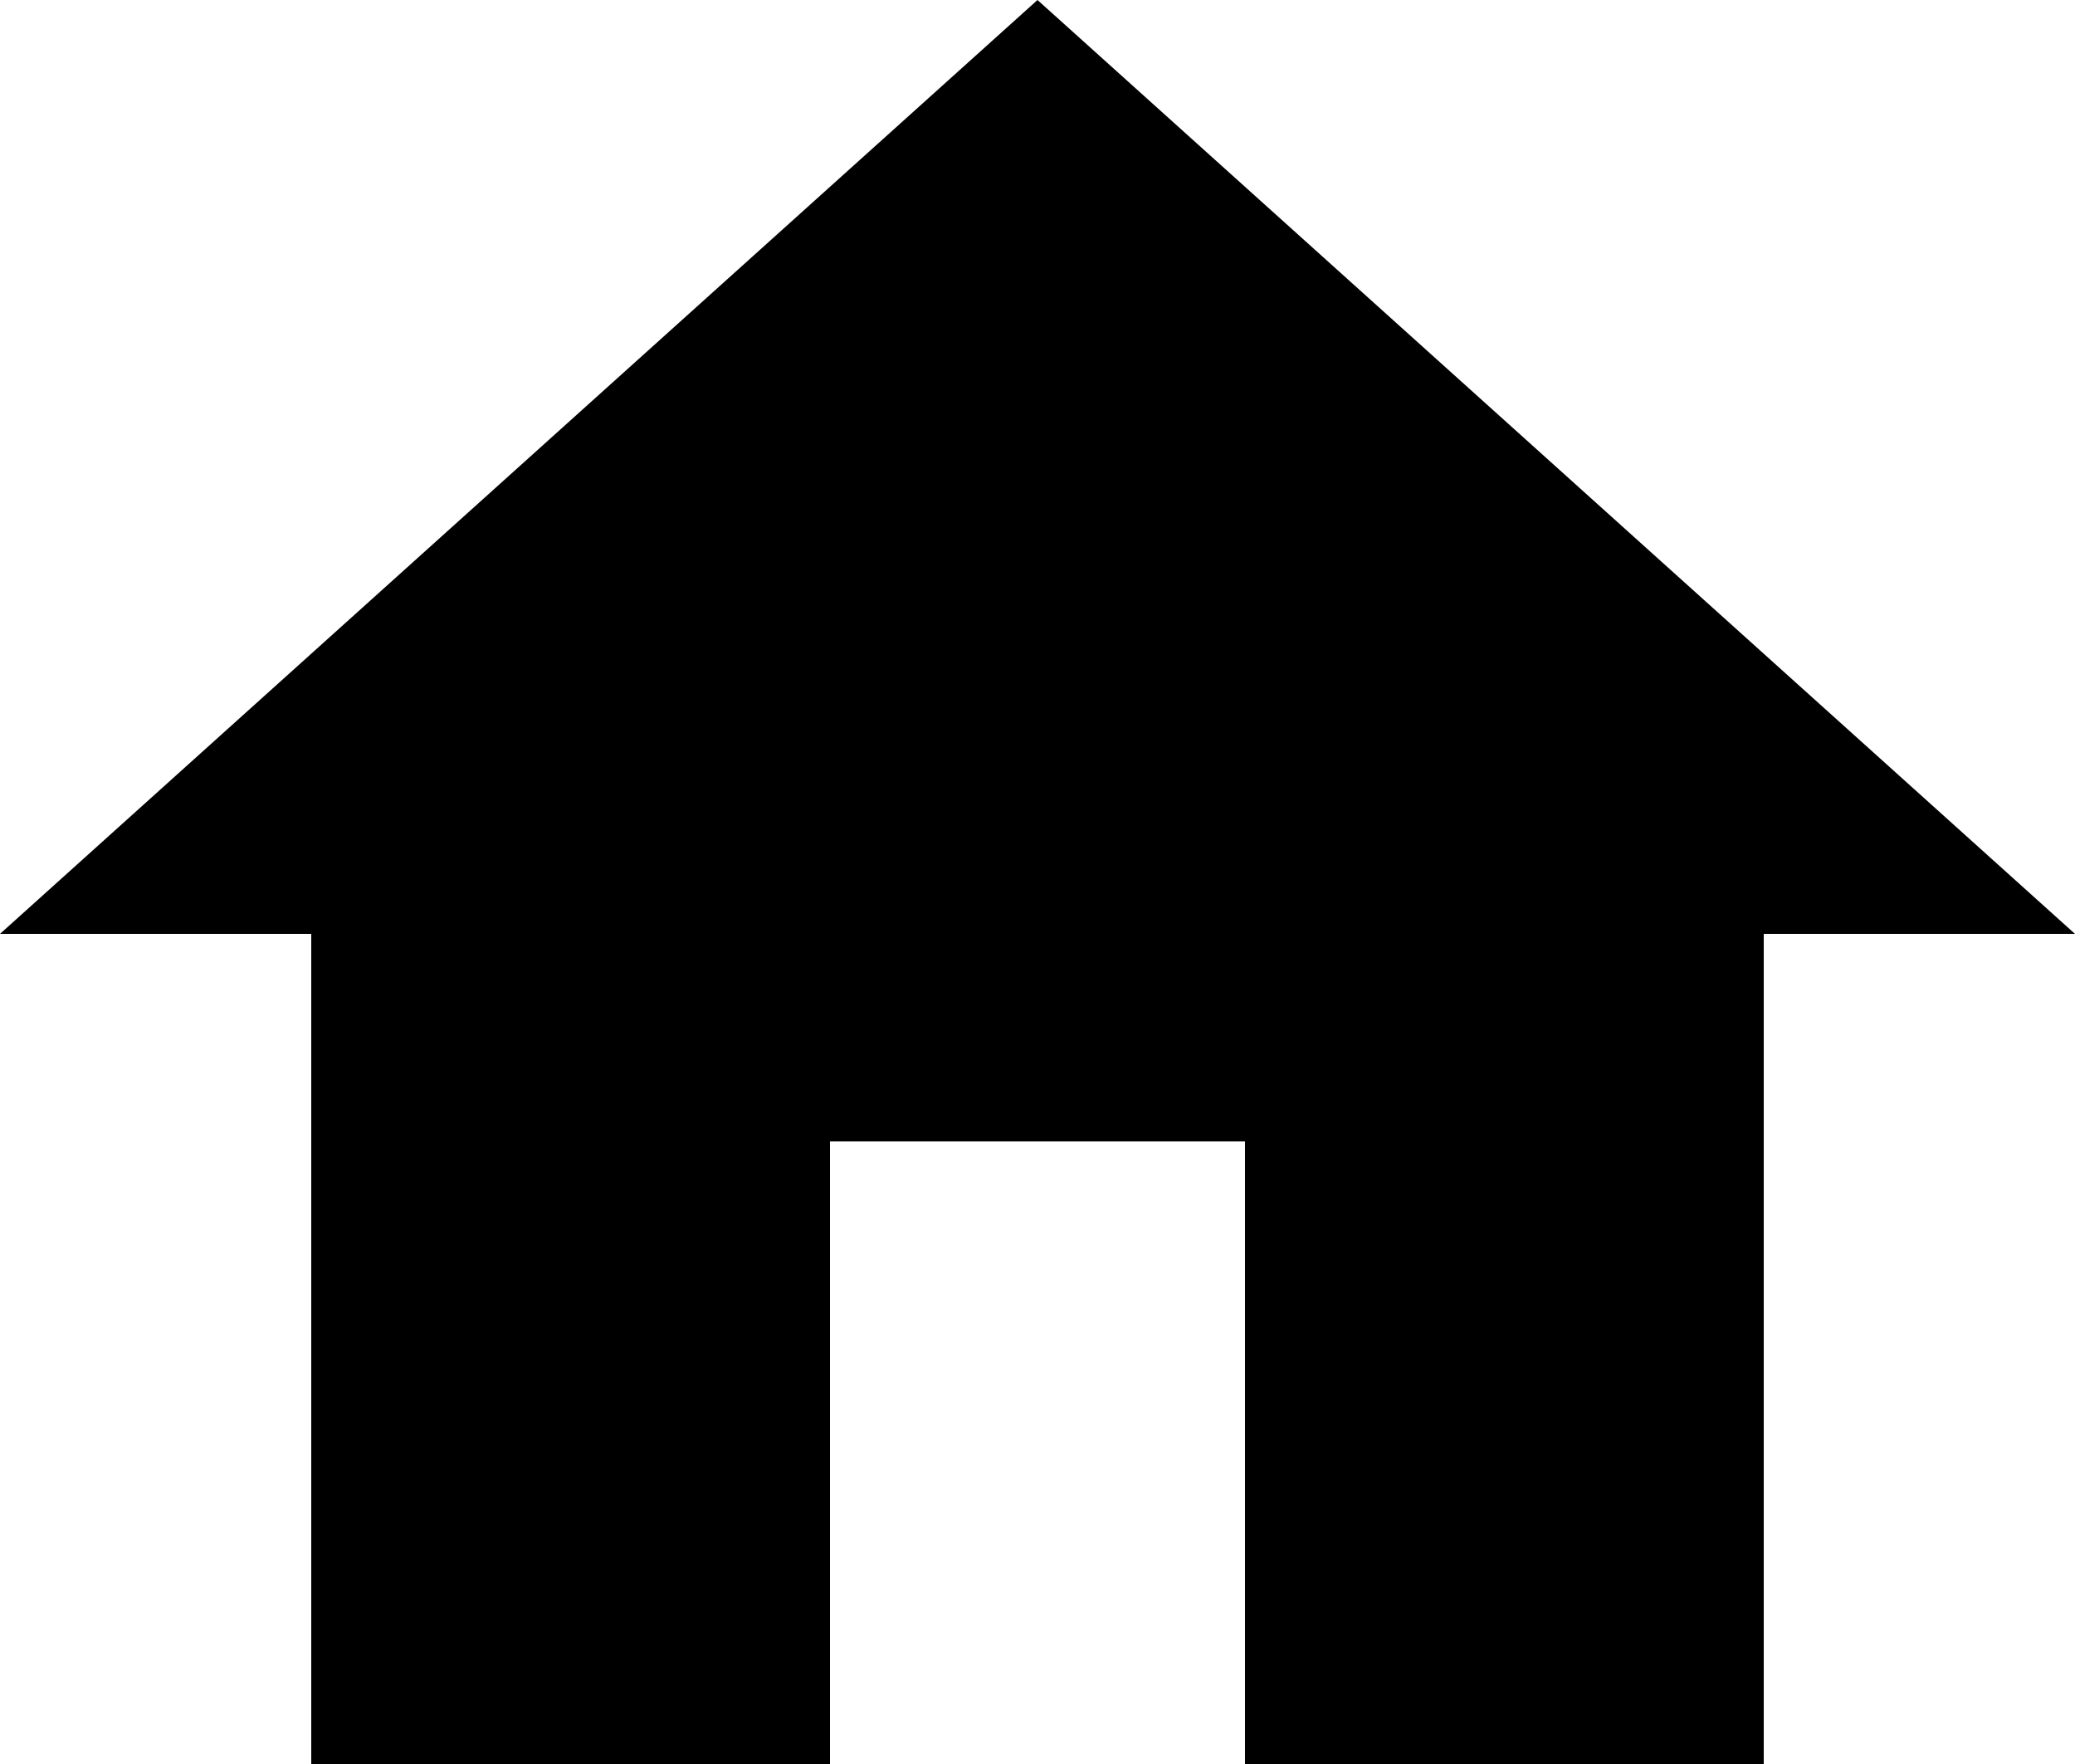
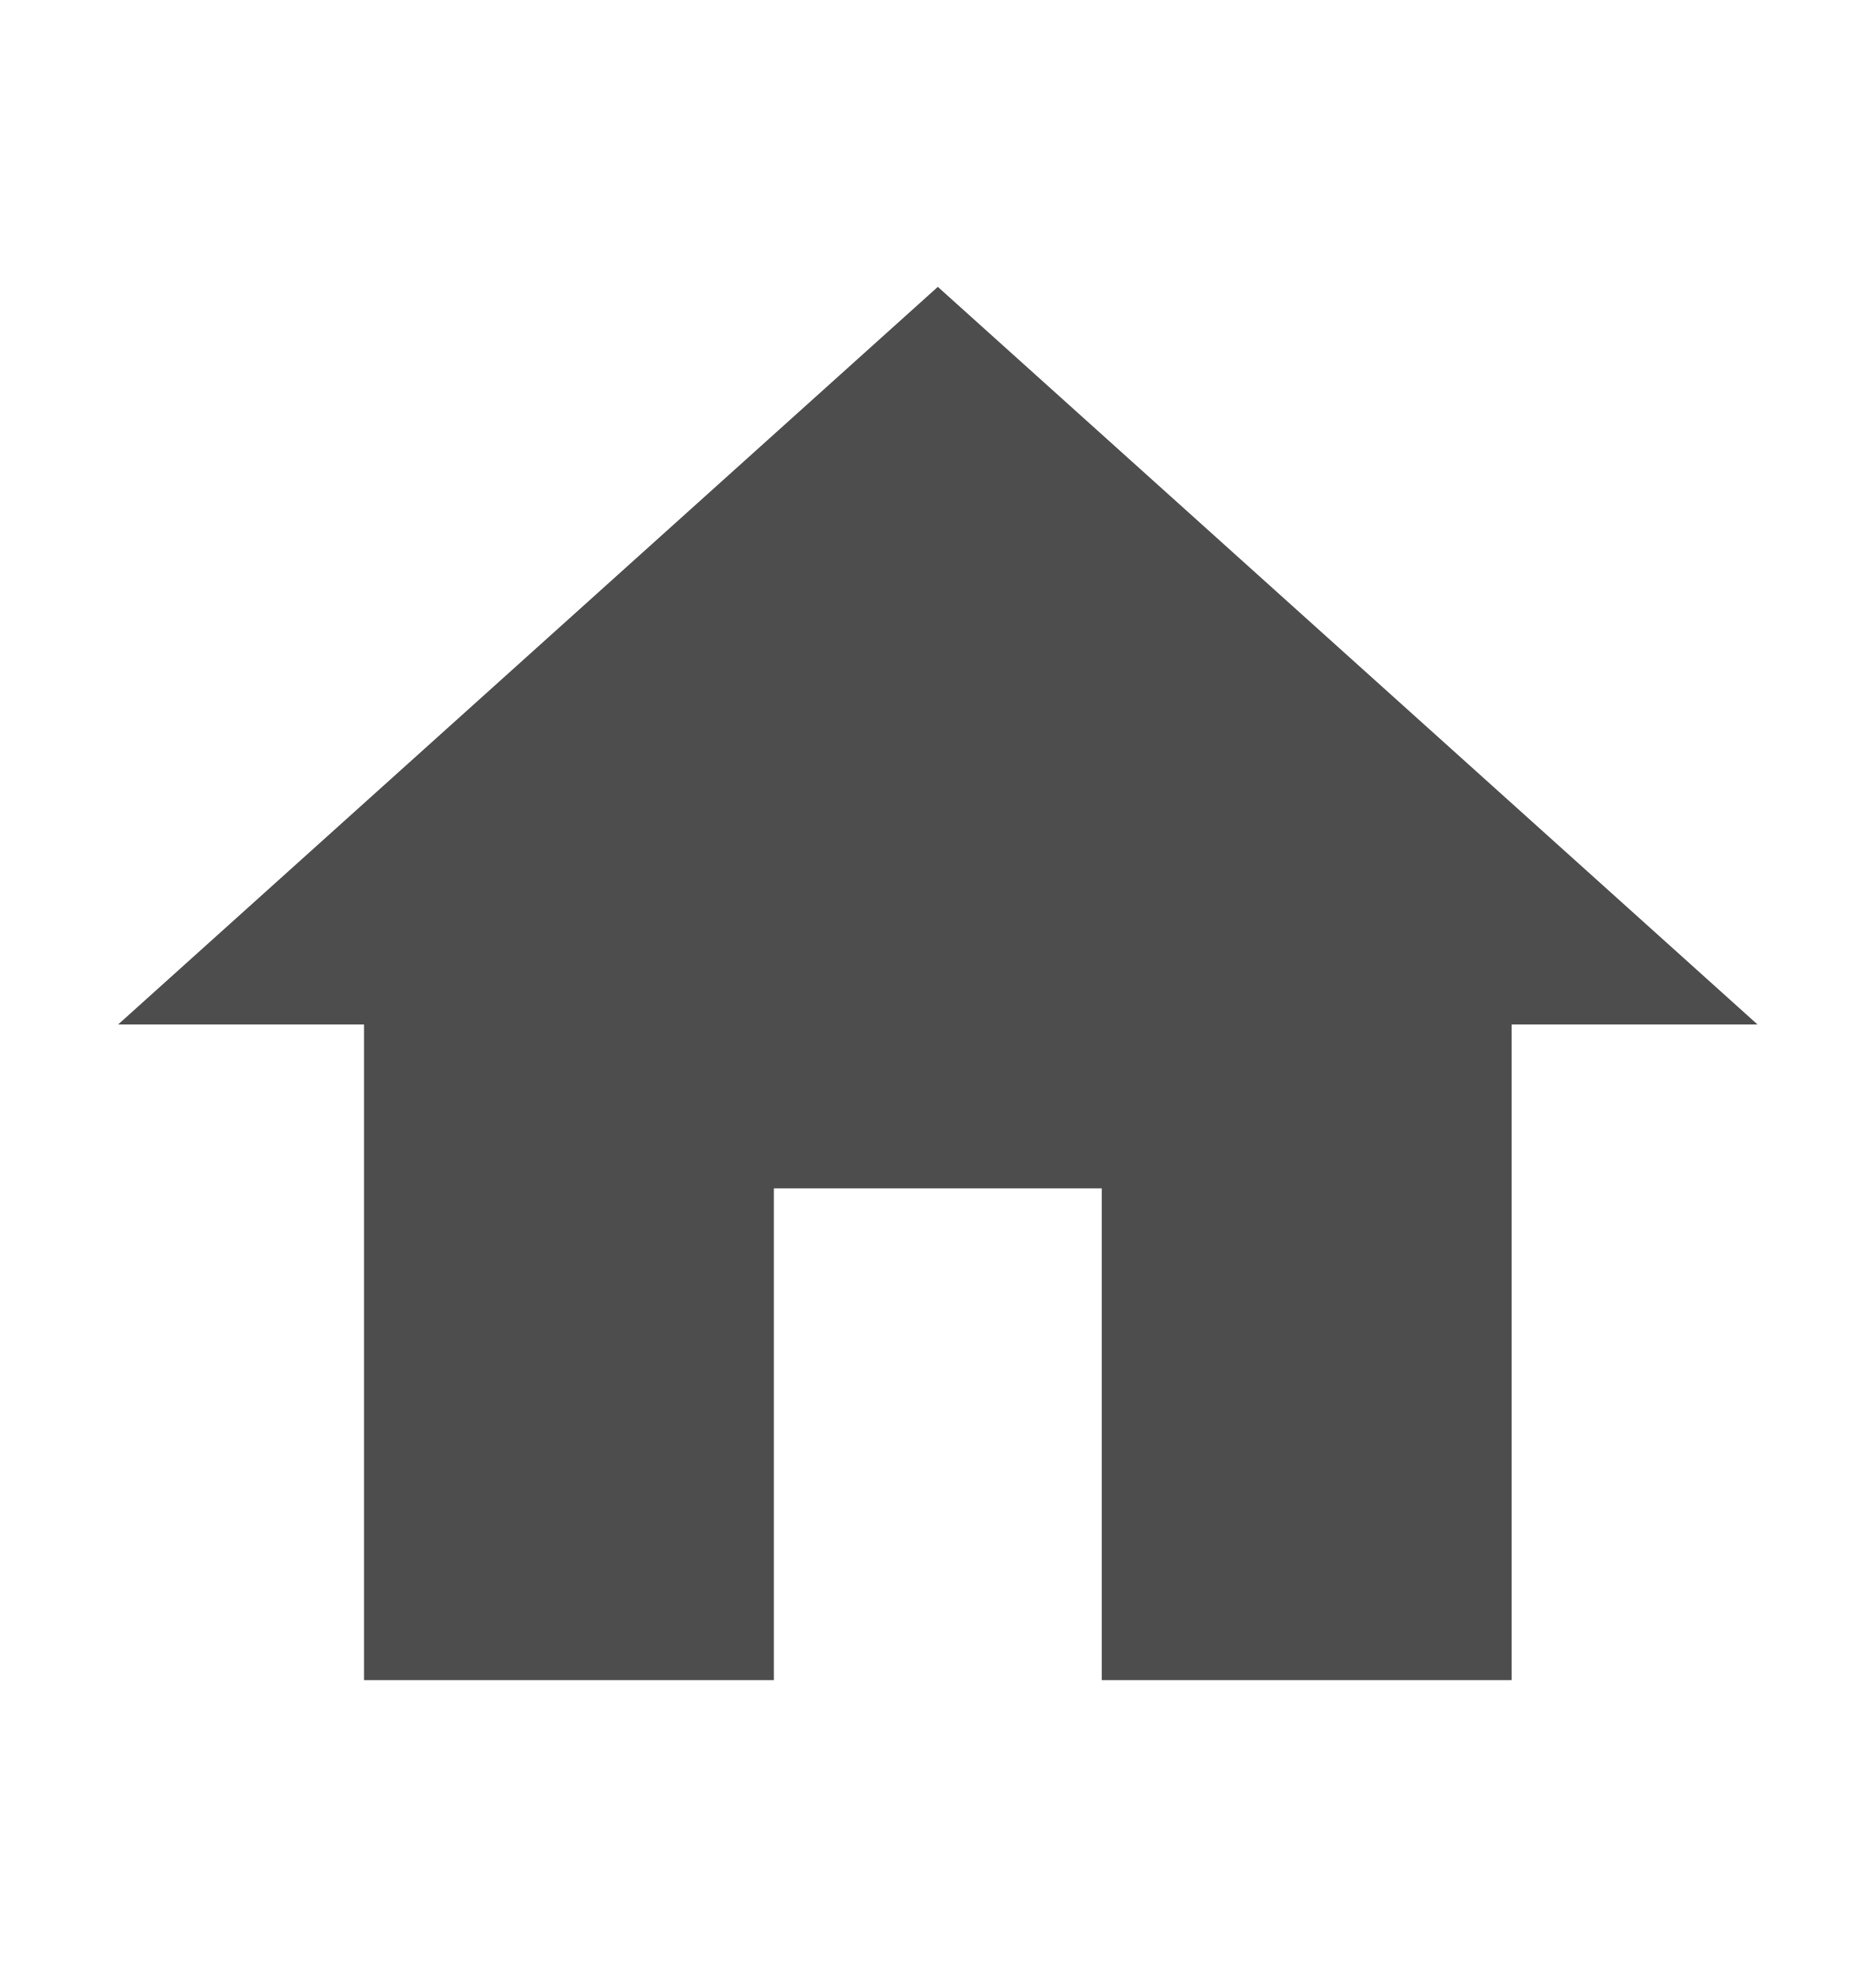
- <svg xmlns="http://www.w3.org/2000/svg" height="17" viewBox="0 0 20 17" width="20" id="svg2" version="1.1" style="fill:#000000">
+ <svg xmlns="http://www.w3.org/2000/svg" height="24" viewBox="0 0 22.881 24" width="22.881" id="svg2" version="1.1" style="fill:#000000">
  <defs id="defs10" />
-   <path d="m 8,17 0,-6 4,0 0,6 5,0 0,-8 3,0 L 10,0 0,9 3,9 3,17 Z" id="path4" />
-   <path d="m -2,-3 24,0 0,24 -24,0 z" id="path6" style="fill:none" />
+   <path d="m 9.441,20.5 0,-6 4,0 0,6 5,0 0,-8 3,0 -10,-9 -10,9 3,0 0,8 z" id="path4" style="fill:#4d4d4d;fill-opacity:1" />
</svg>
